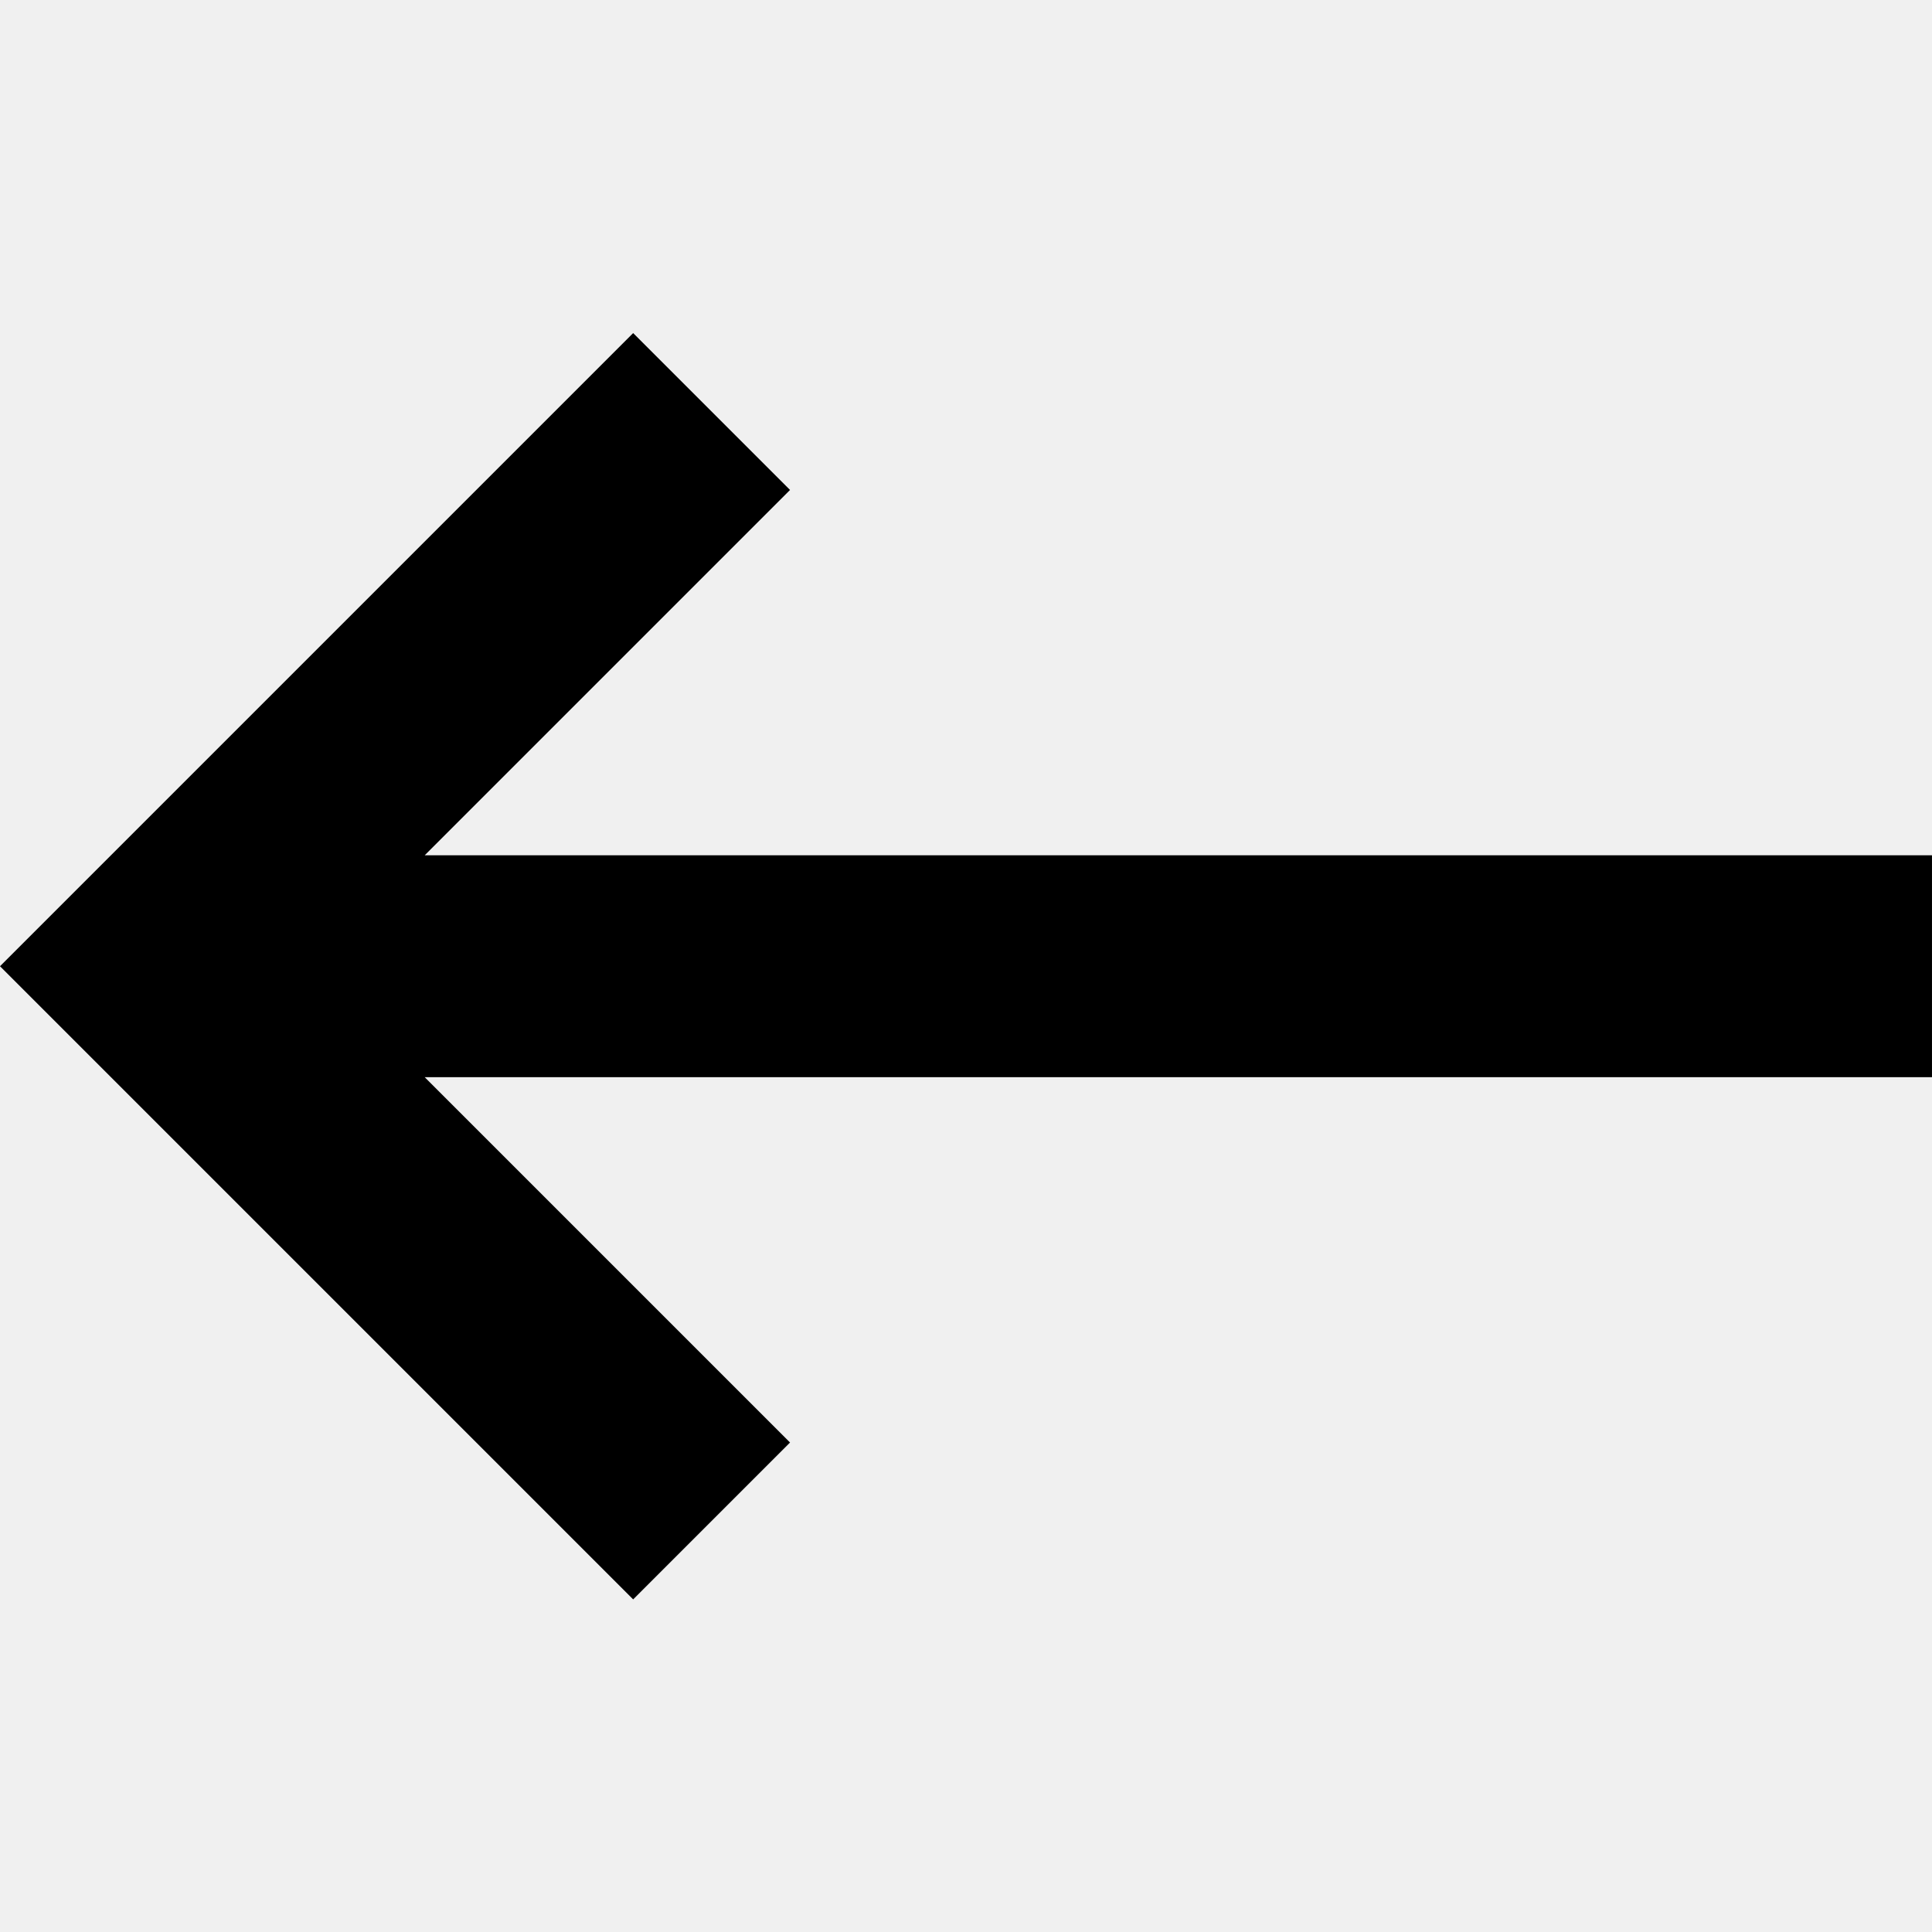
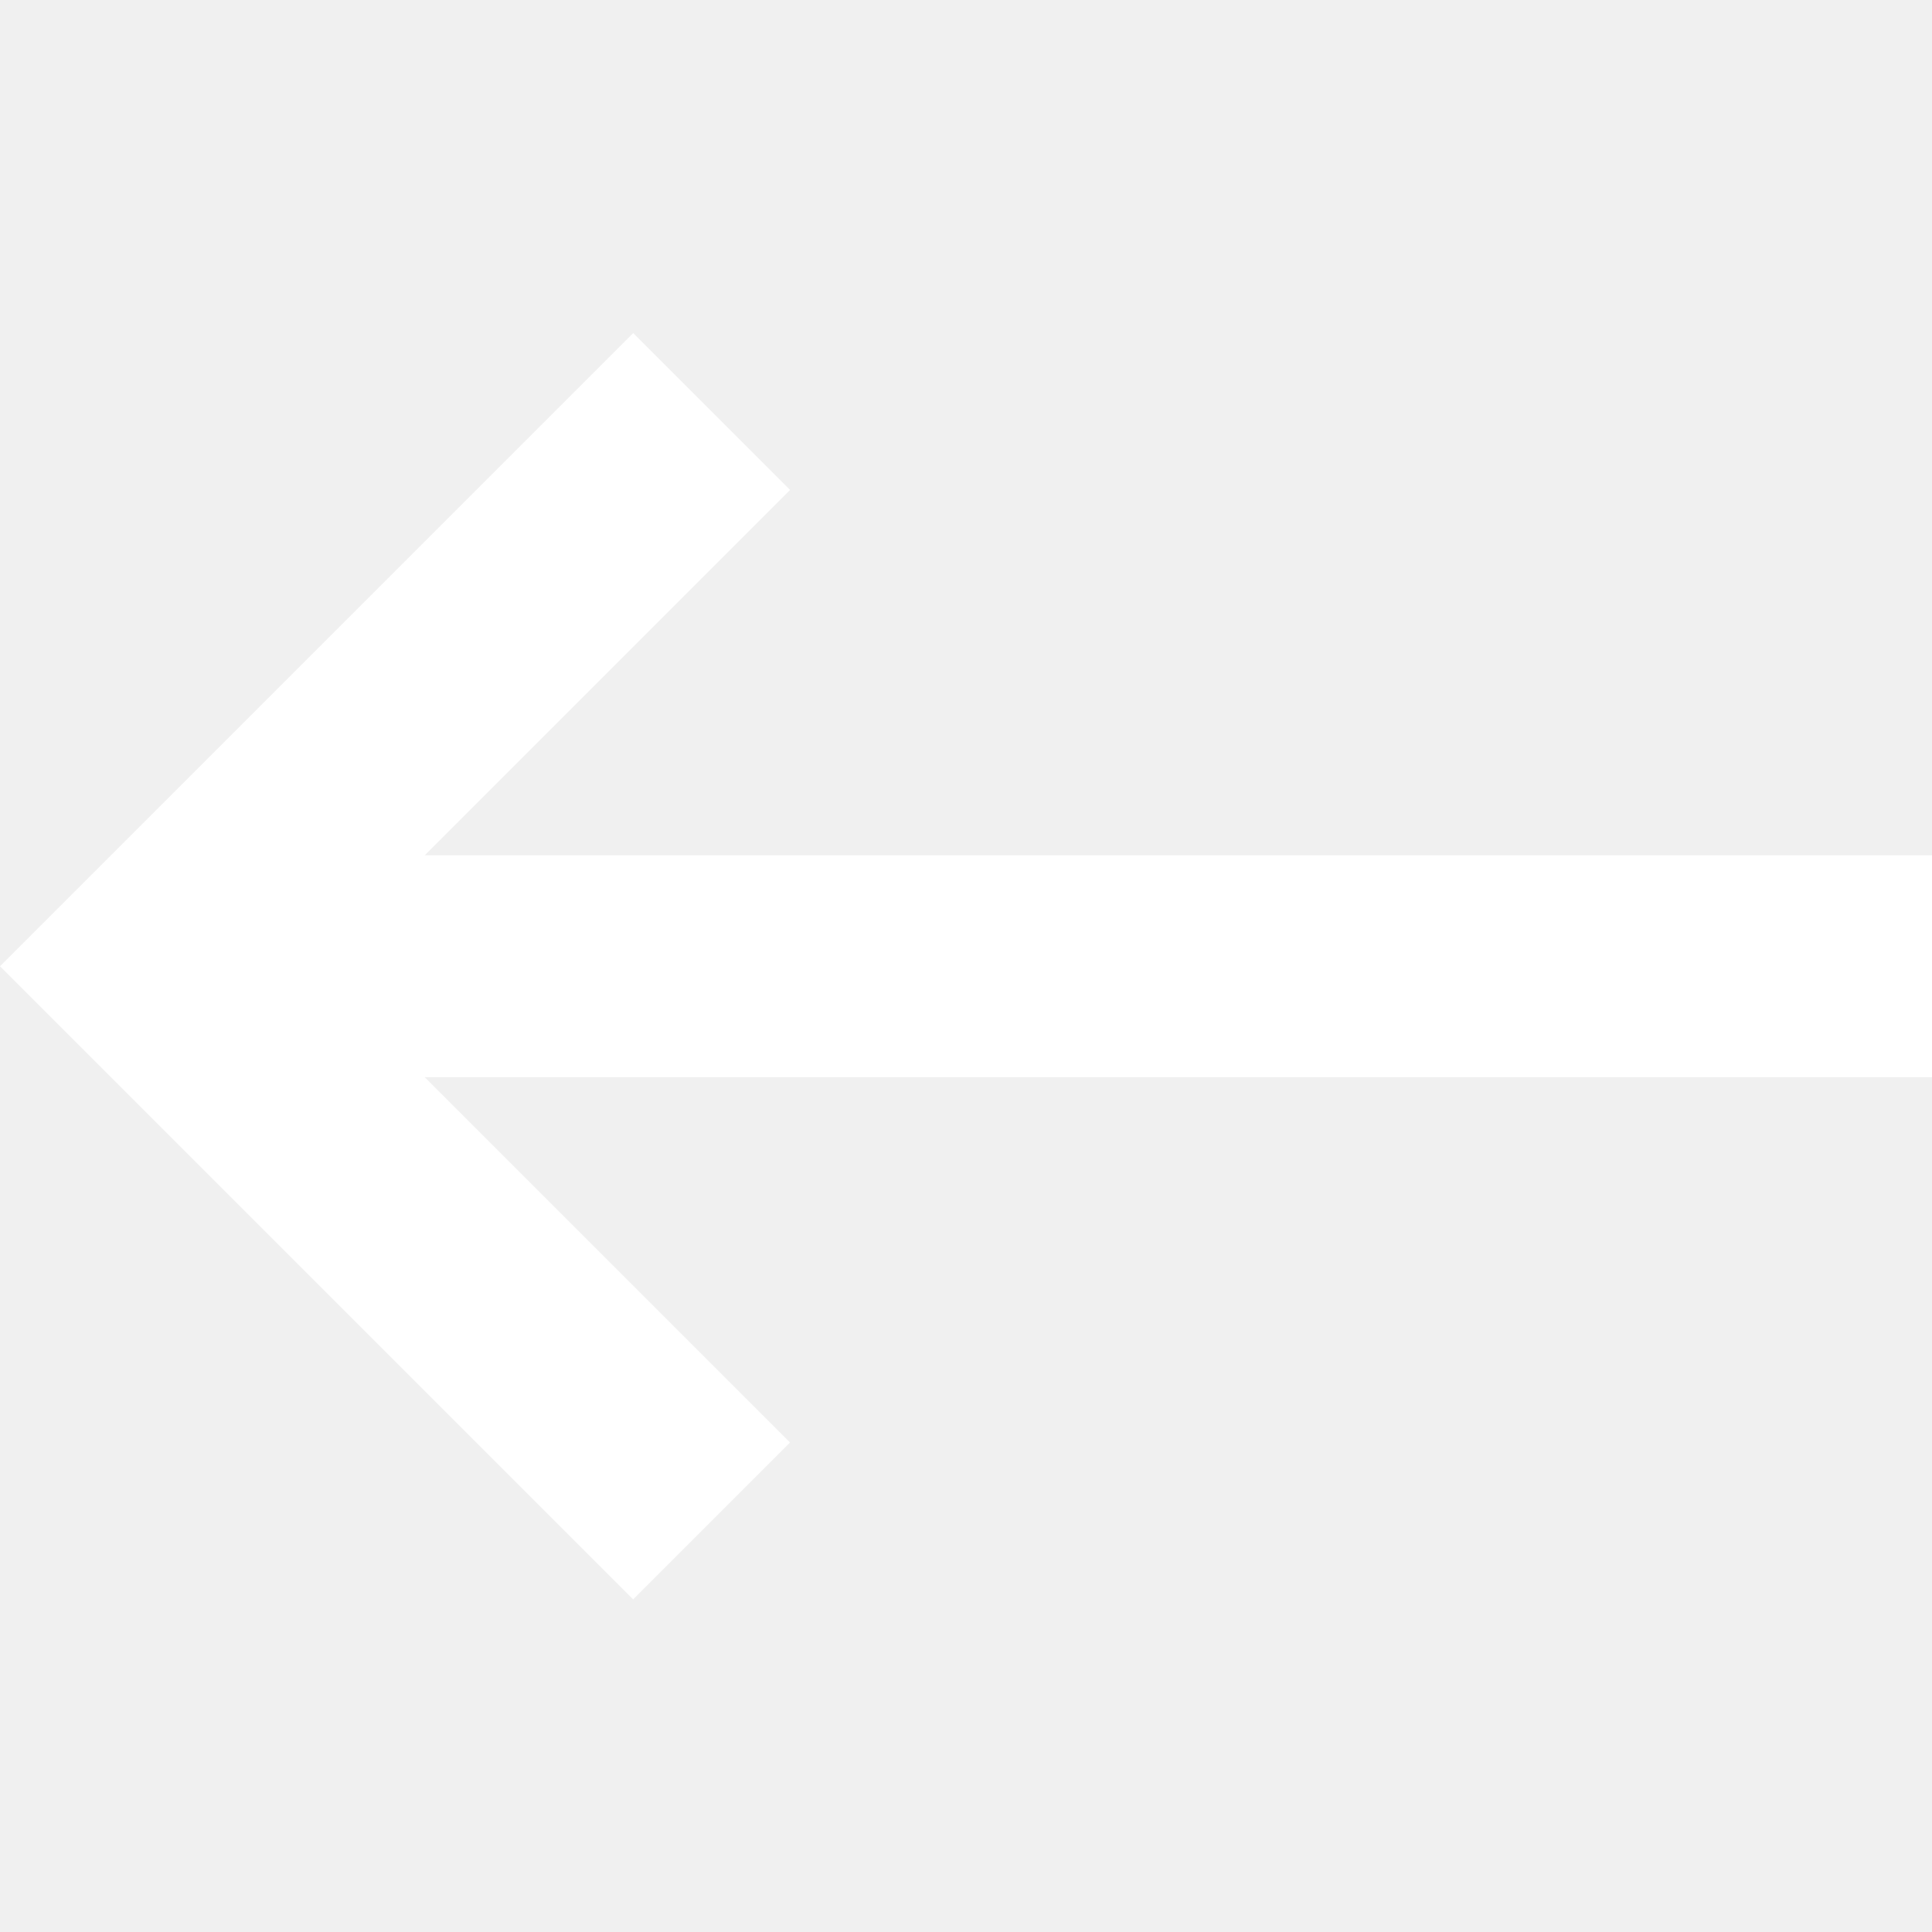
- <svg xmlns="http://www.w3.org/2000/svg" fill="#000000" width="800px" height="800px" viewBox="0 0 1920 1920">
+ <svg xmlns="http://www.w3.org/2000/svg" fill="#ffffff" width="800px" height="800px" viewBox="0 0 1920 1920">
  <path d="M629.228 331.011 0 960.239l629.228 629.228 155.901-155.901-363.071-363.071h1497.931V849.984H422.058l363.071-363.072z" fill-rule="evenodd" />
</svg>
